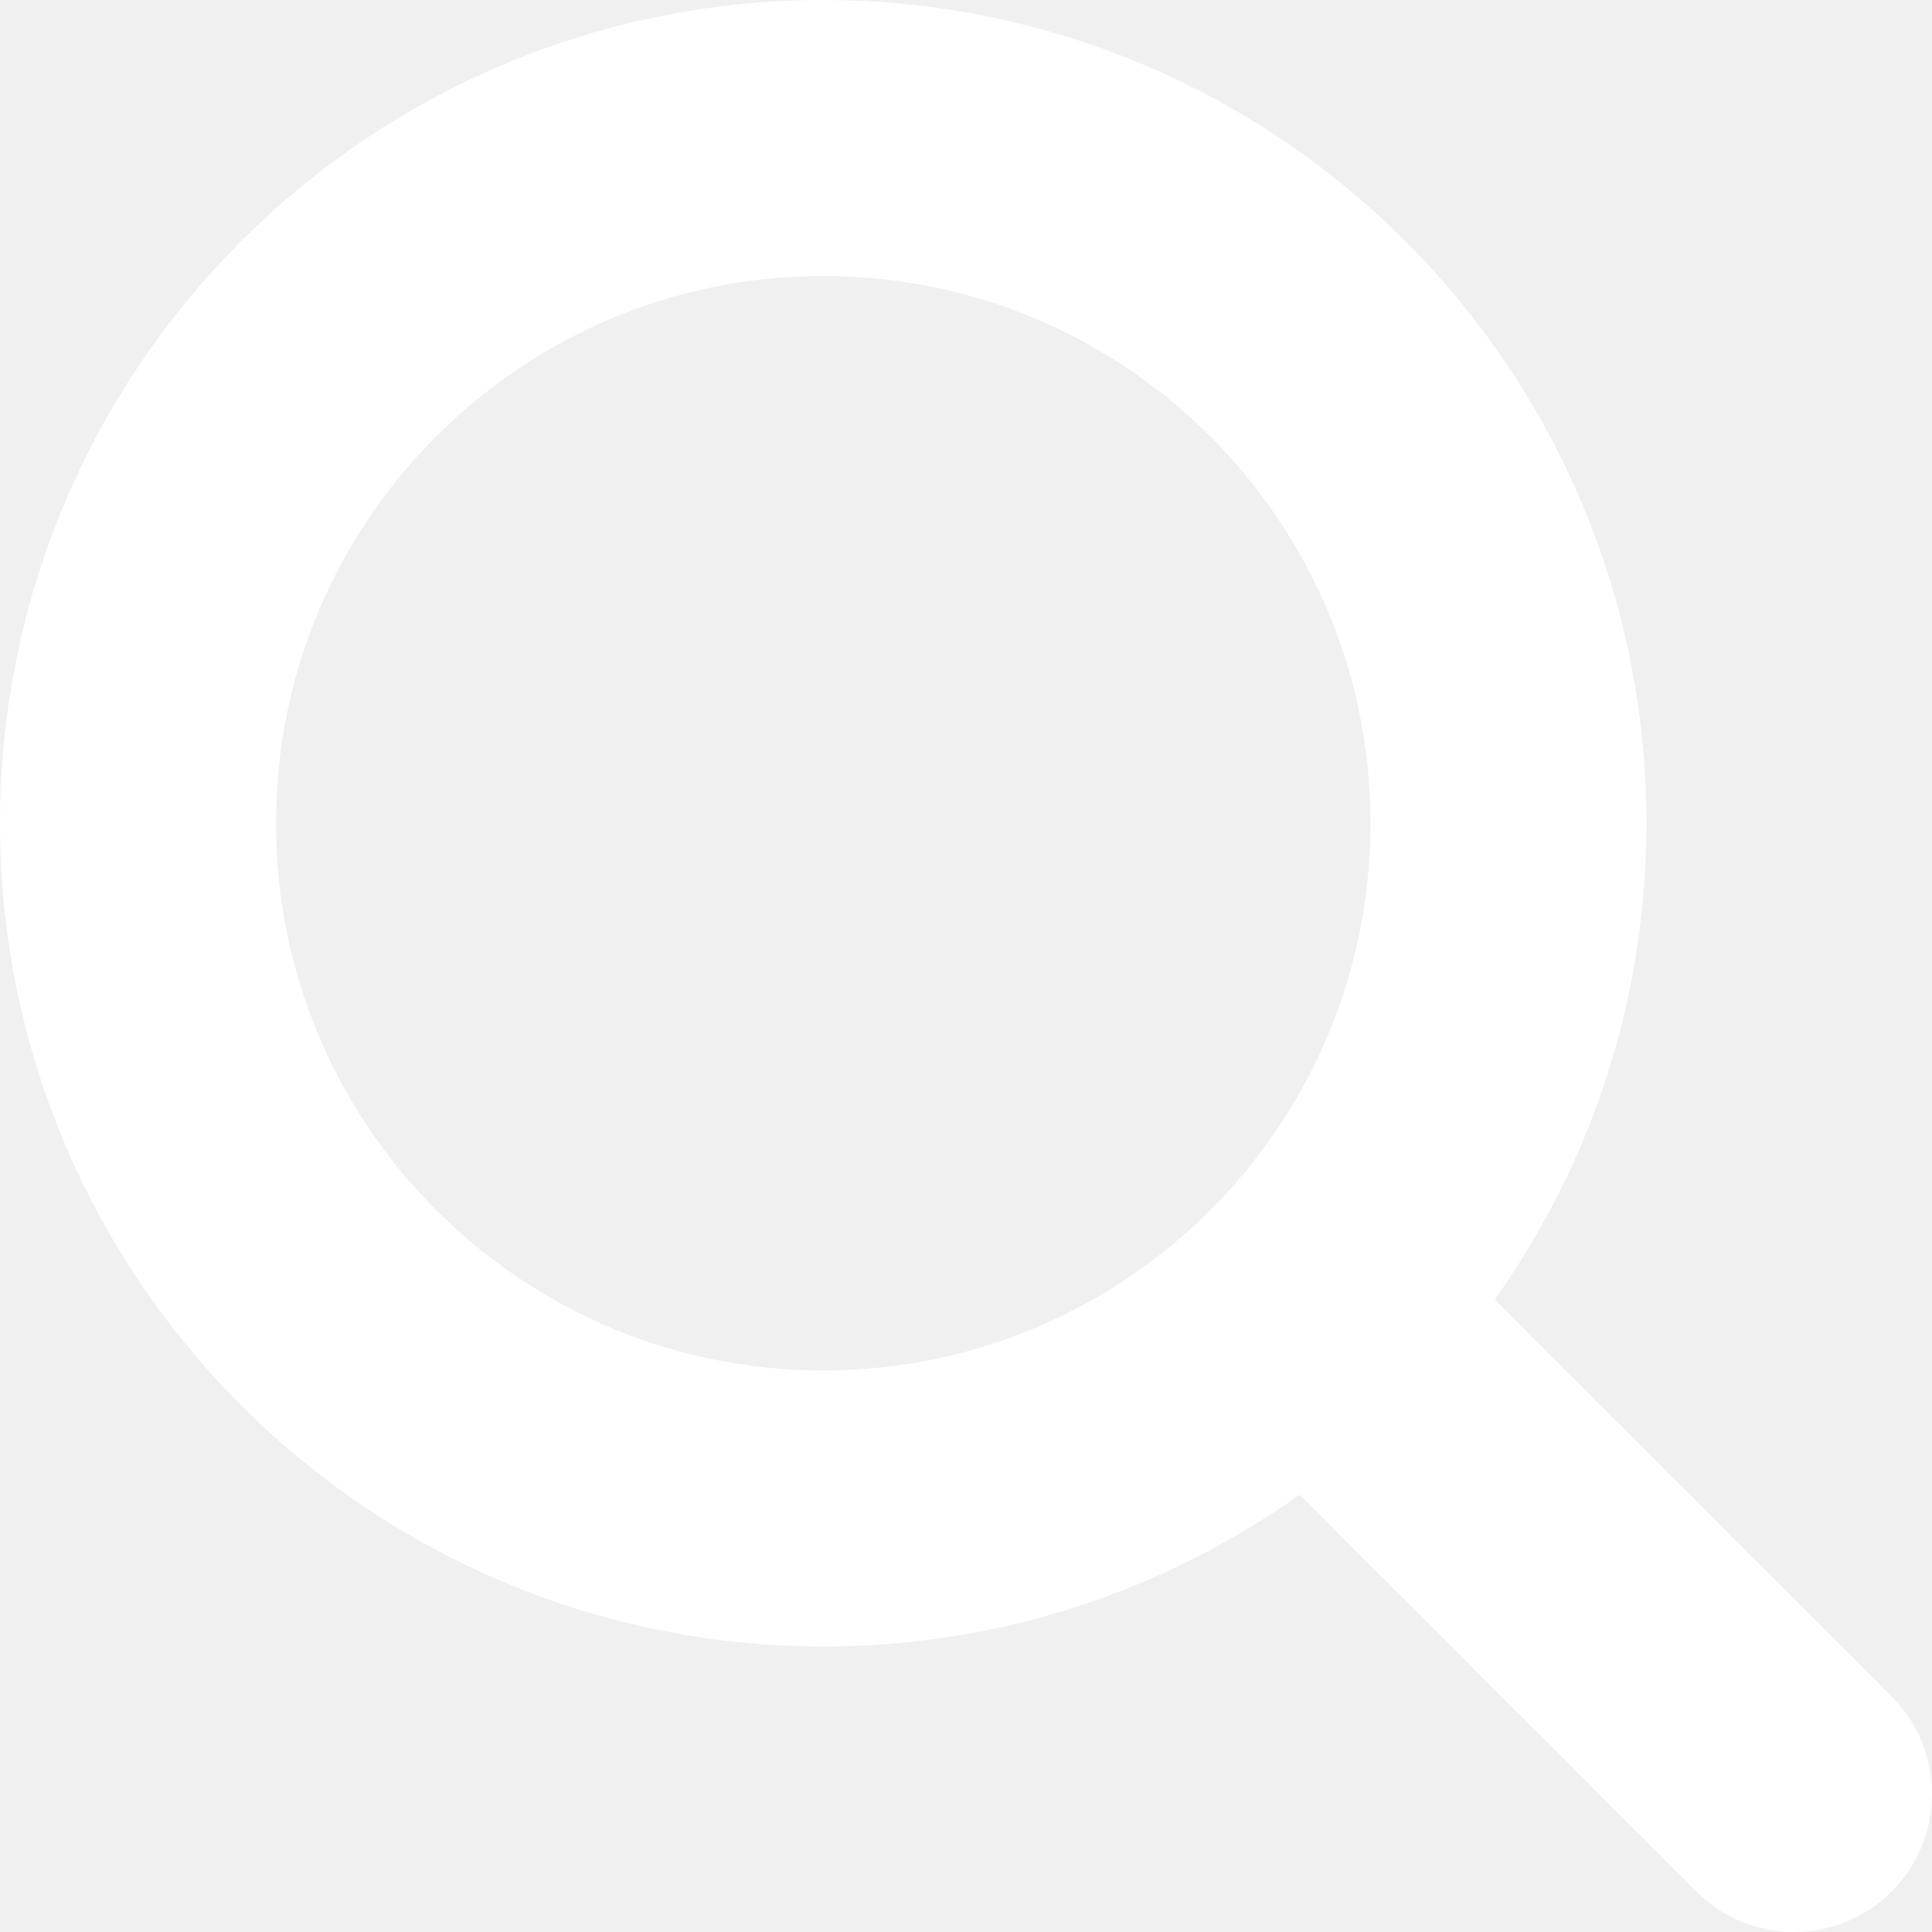
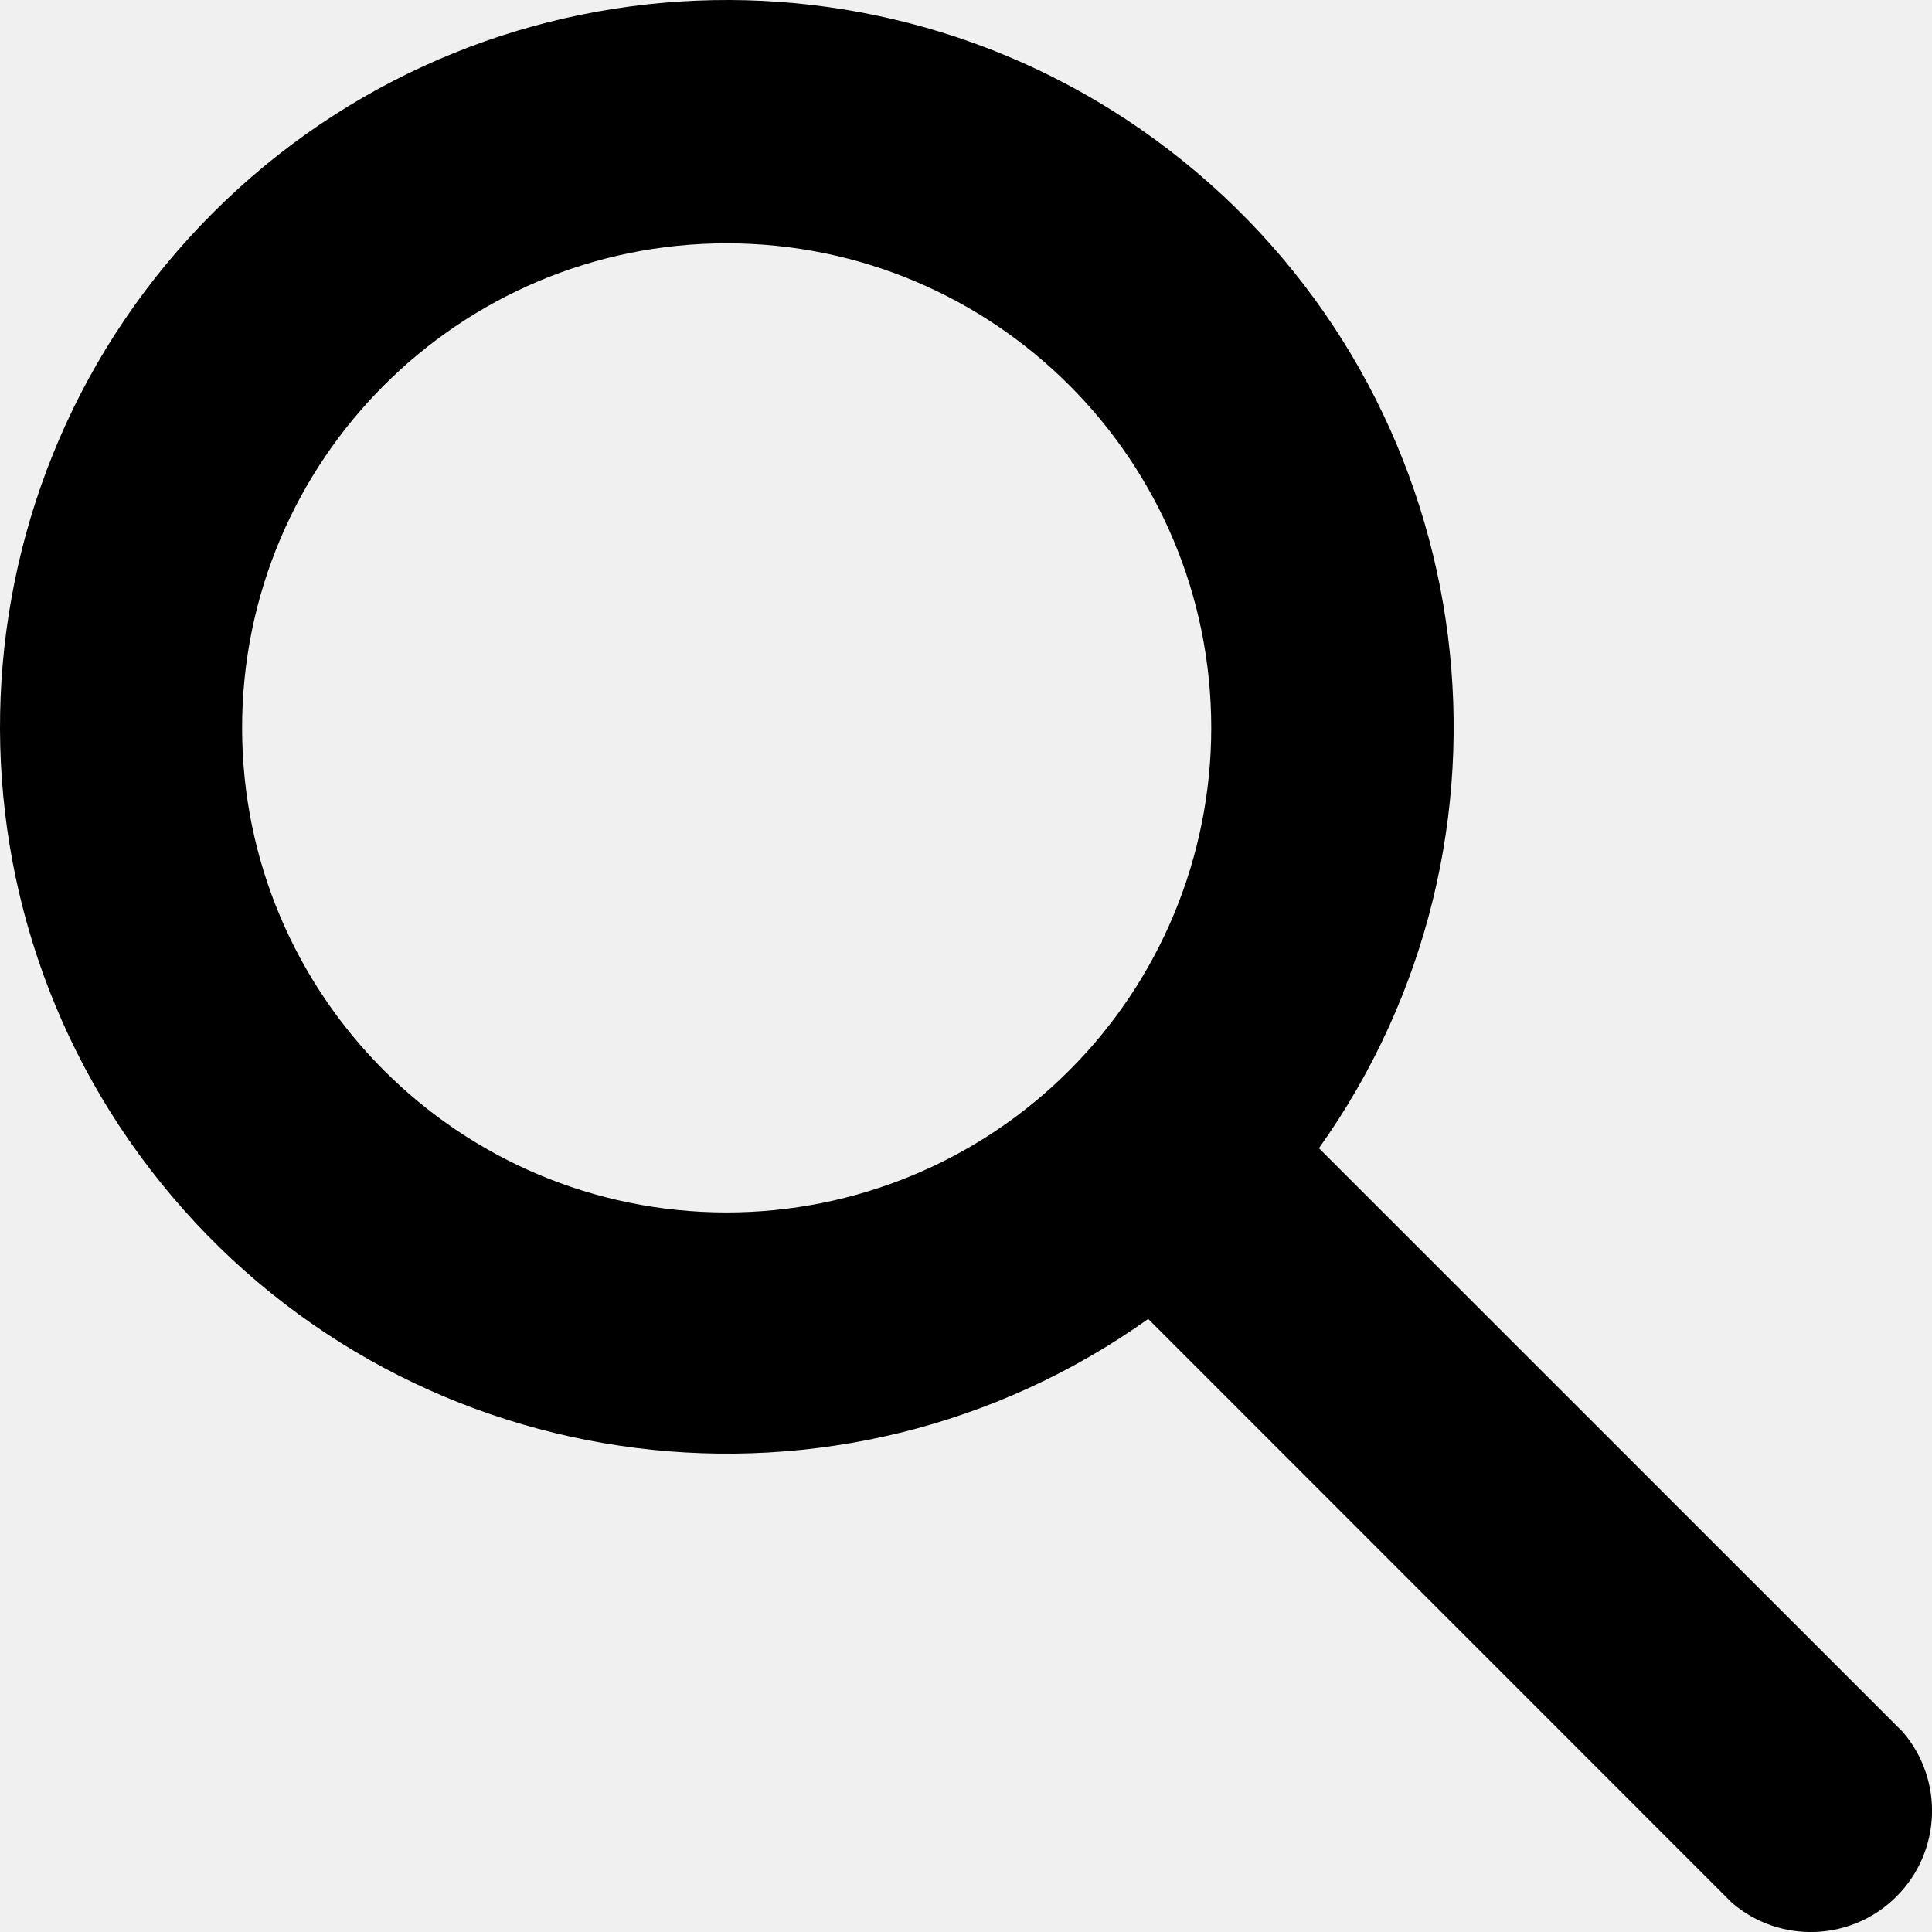
- <svg xmlns="http://www.w3.org/2000/svg" width="26px" height="26px" viewBox="-4 25 56 56" version="1.1">
+ <svg xmlns="http://www.w3.org/2000/svg" width="16px" height="16px" viewBox="0 0 16 16" version="1.1">
  <defs />
-   <g id="Group-27" stroke="none" stroke-width="1" fill="none" fill-rule="evenodd" transform="translate(0, 29)" stroke-linecap="round" stroke-linejoin="round">
-     <path d="M48,48 L33.931,33.931" id="Shape" stroke="#FFFFFF" stroke-width="8" />
-     <ellipse id="Oval" stroke="#FFFFFF" stroke-width="8" cx="19.862" cy="19.862" rx="19.862" ry="19.862" />
+   <g id="Specs" stroke="none" stroke-width="1" fill="none" fill-rule="evenodd">
+     <g id="Header-Revised" transform="translate(-1112, -678)" fill-rule="nonzero" fill="#000000">
+       <g id="Group-Copy-11" transform="translate(1100, 670)">
+         <g id="Icon/Search/Black" transform="translate(12, 8)">
+           <path d="M10.923,9.509 C12.738,6.959 12.296,3.444 9.906,1.423 C7.516,-0.598 3.976,-0.45 1.763,1.763 C-0.45,3.976 -0.598,7.516 1.423,9.906 C3.444,12.296 6.959,12.738 9.509,10.923 L14.344,15.759 C14.742,16.1 15.336,16.077 15.706,15.706 C16.077,15.336 16.1,14.742 15.759,14.344 L10.923,9.509 Z M6.018,10.041 C3.802,10.041 2.005,8.244 2.005,6.028 C2.005,3.812 3.802,2.015 6.018,2.015 C8.234,2.015 10.031,3.812 10.031,6.028 C10.031,7.092 9.608,8.113 8.855,8.865 C8.103,9.618 7.082,10.041 6.018,10.041 Z" id="Shape-Copy" />
+         </g>
+       </g>
+     </g>
  </g>
</svg>
